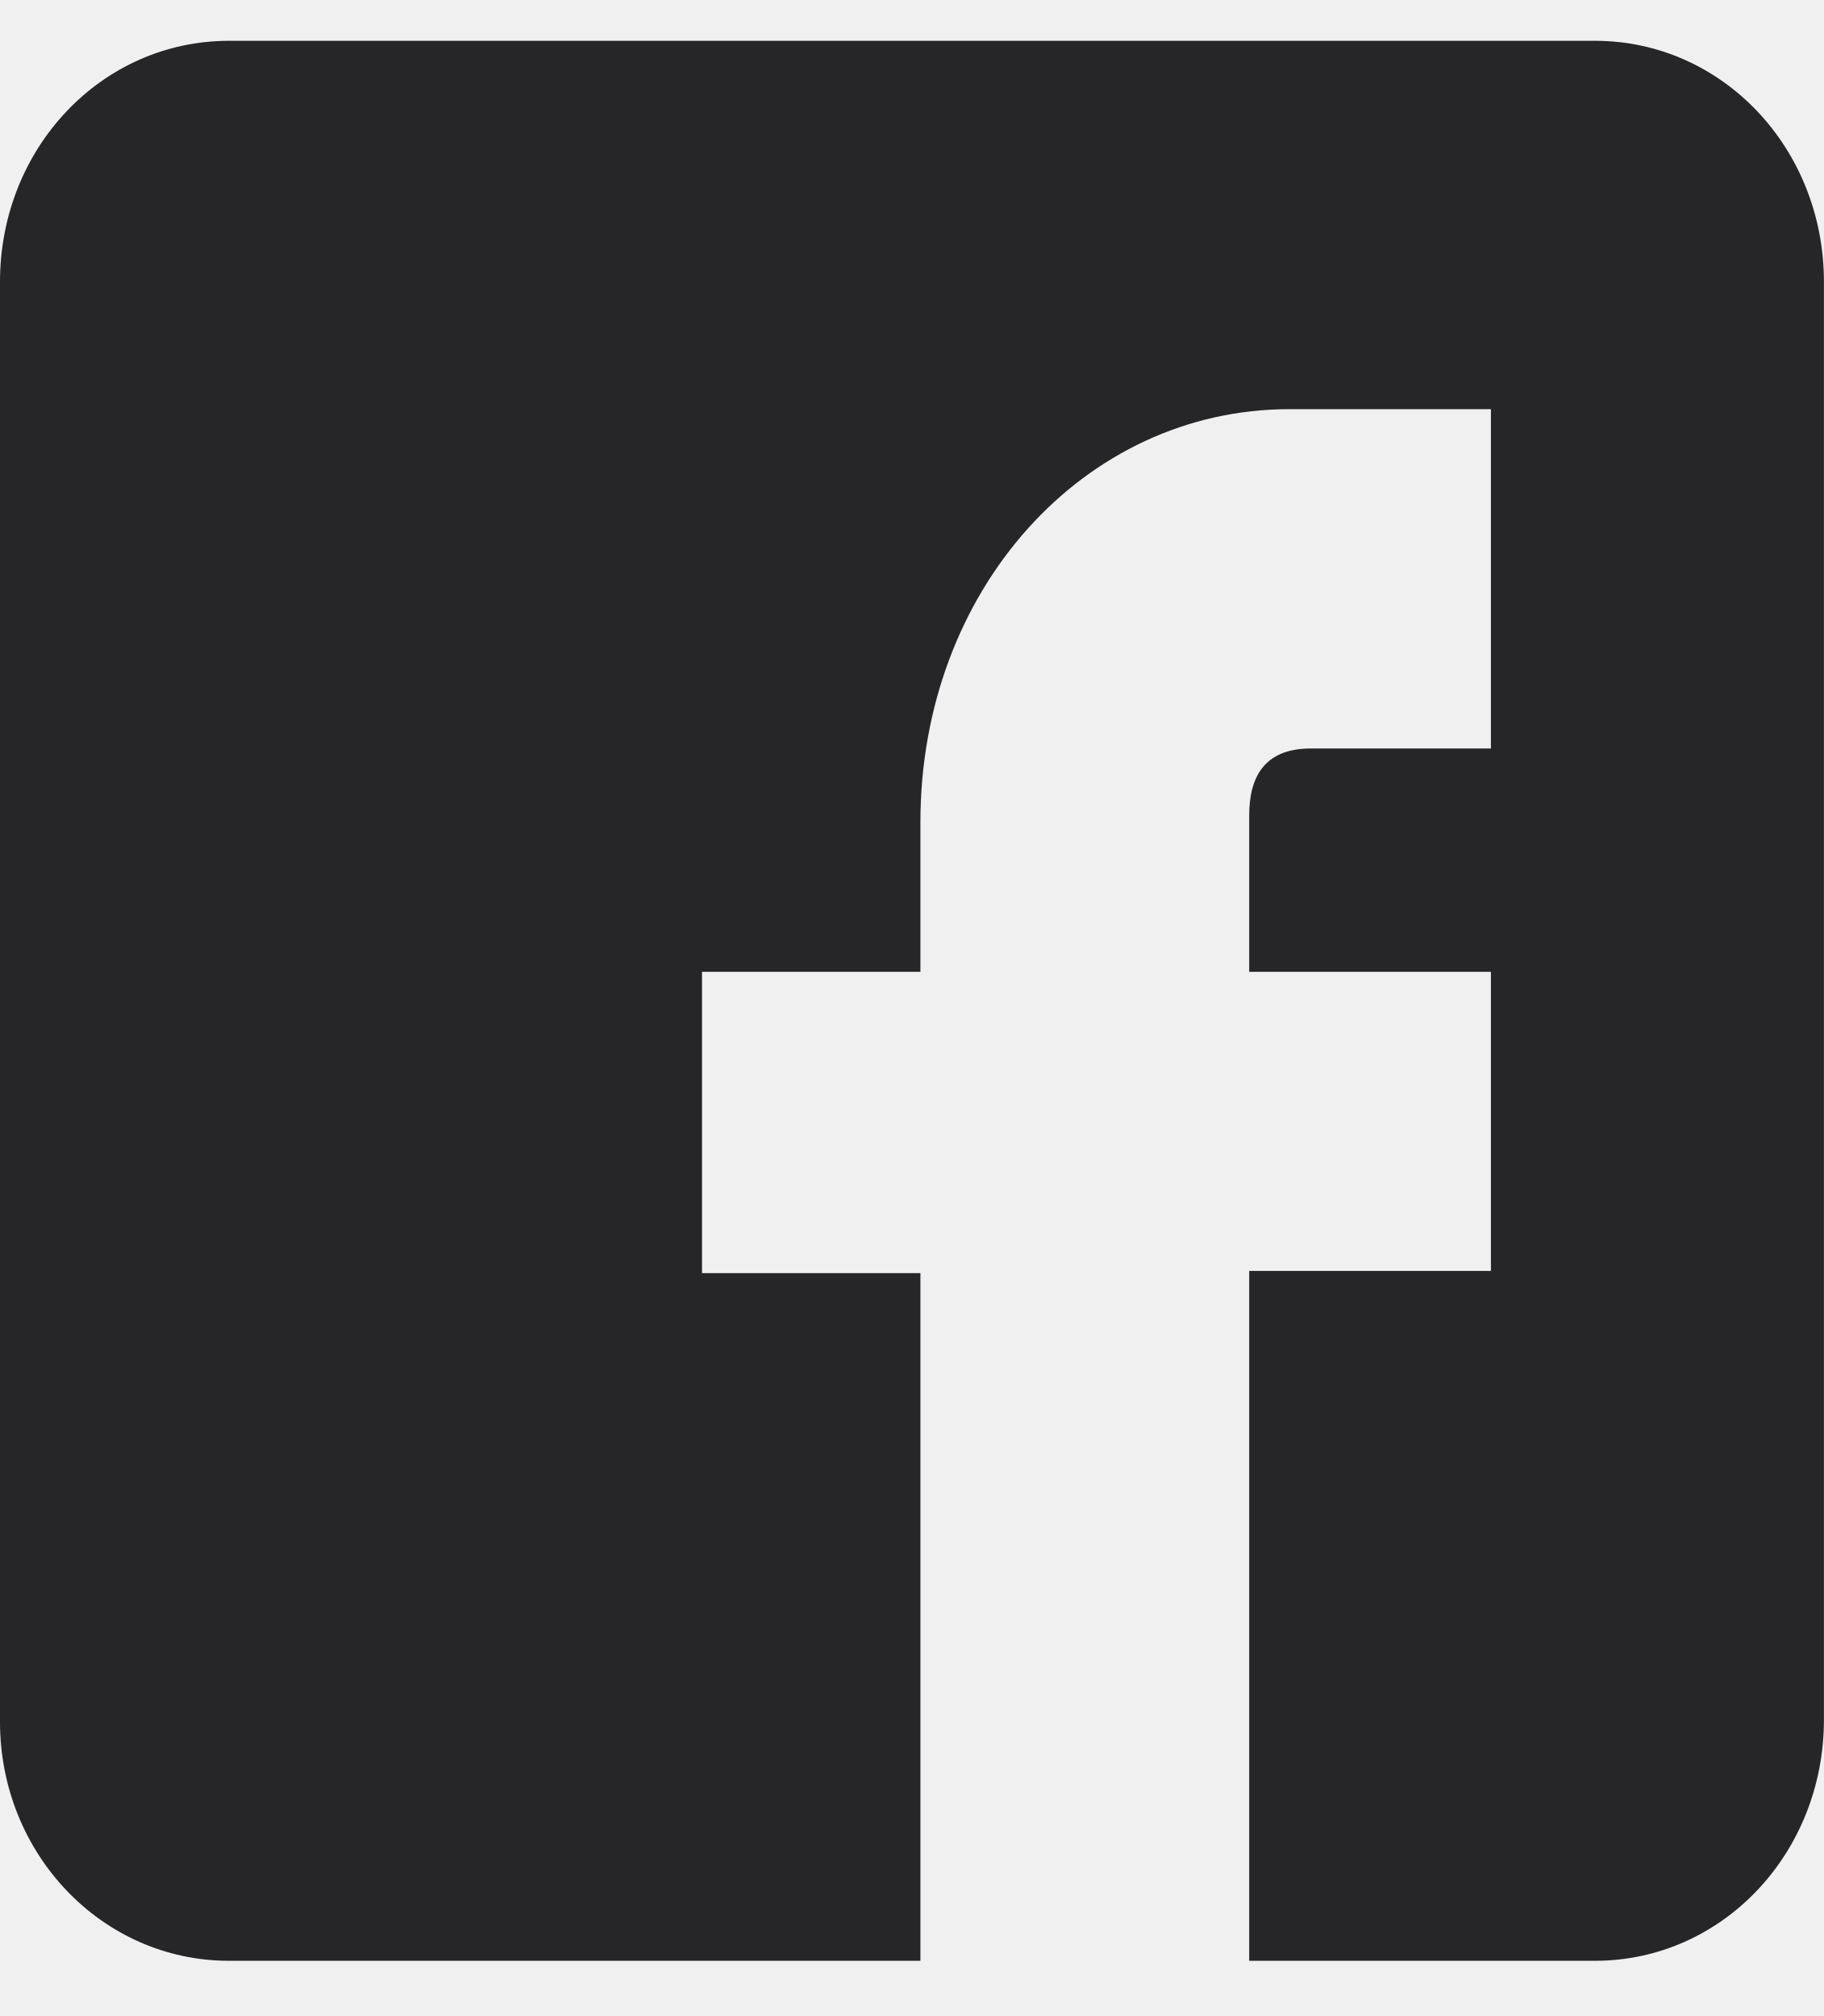
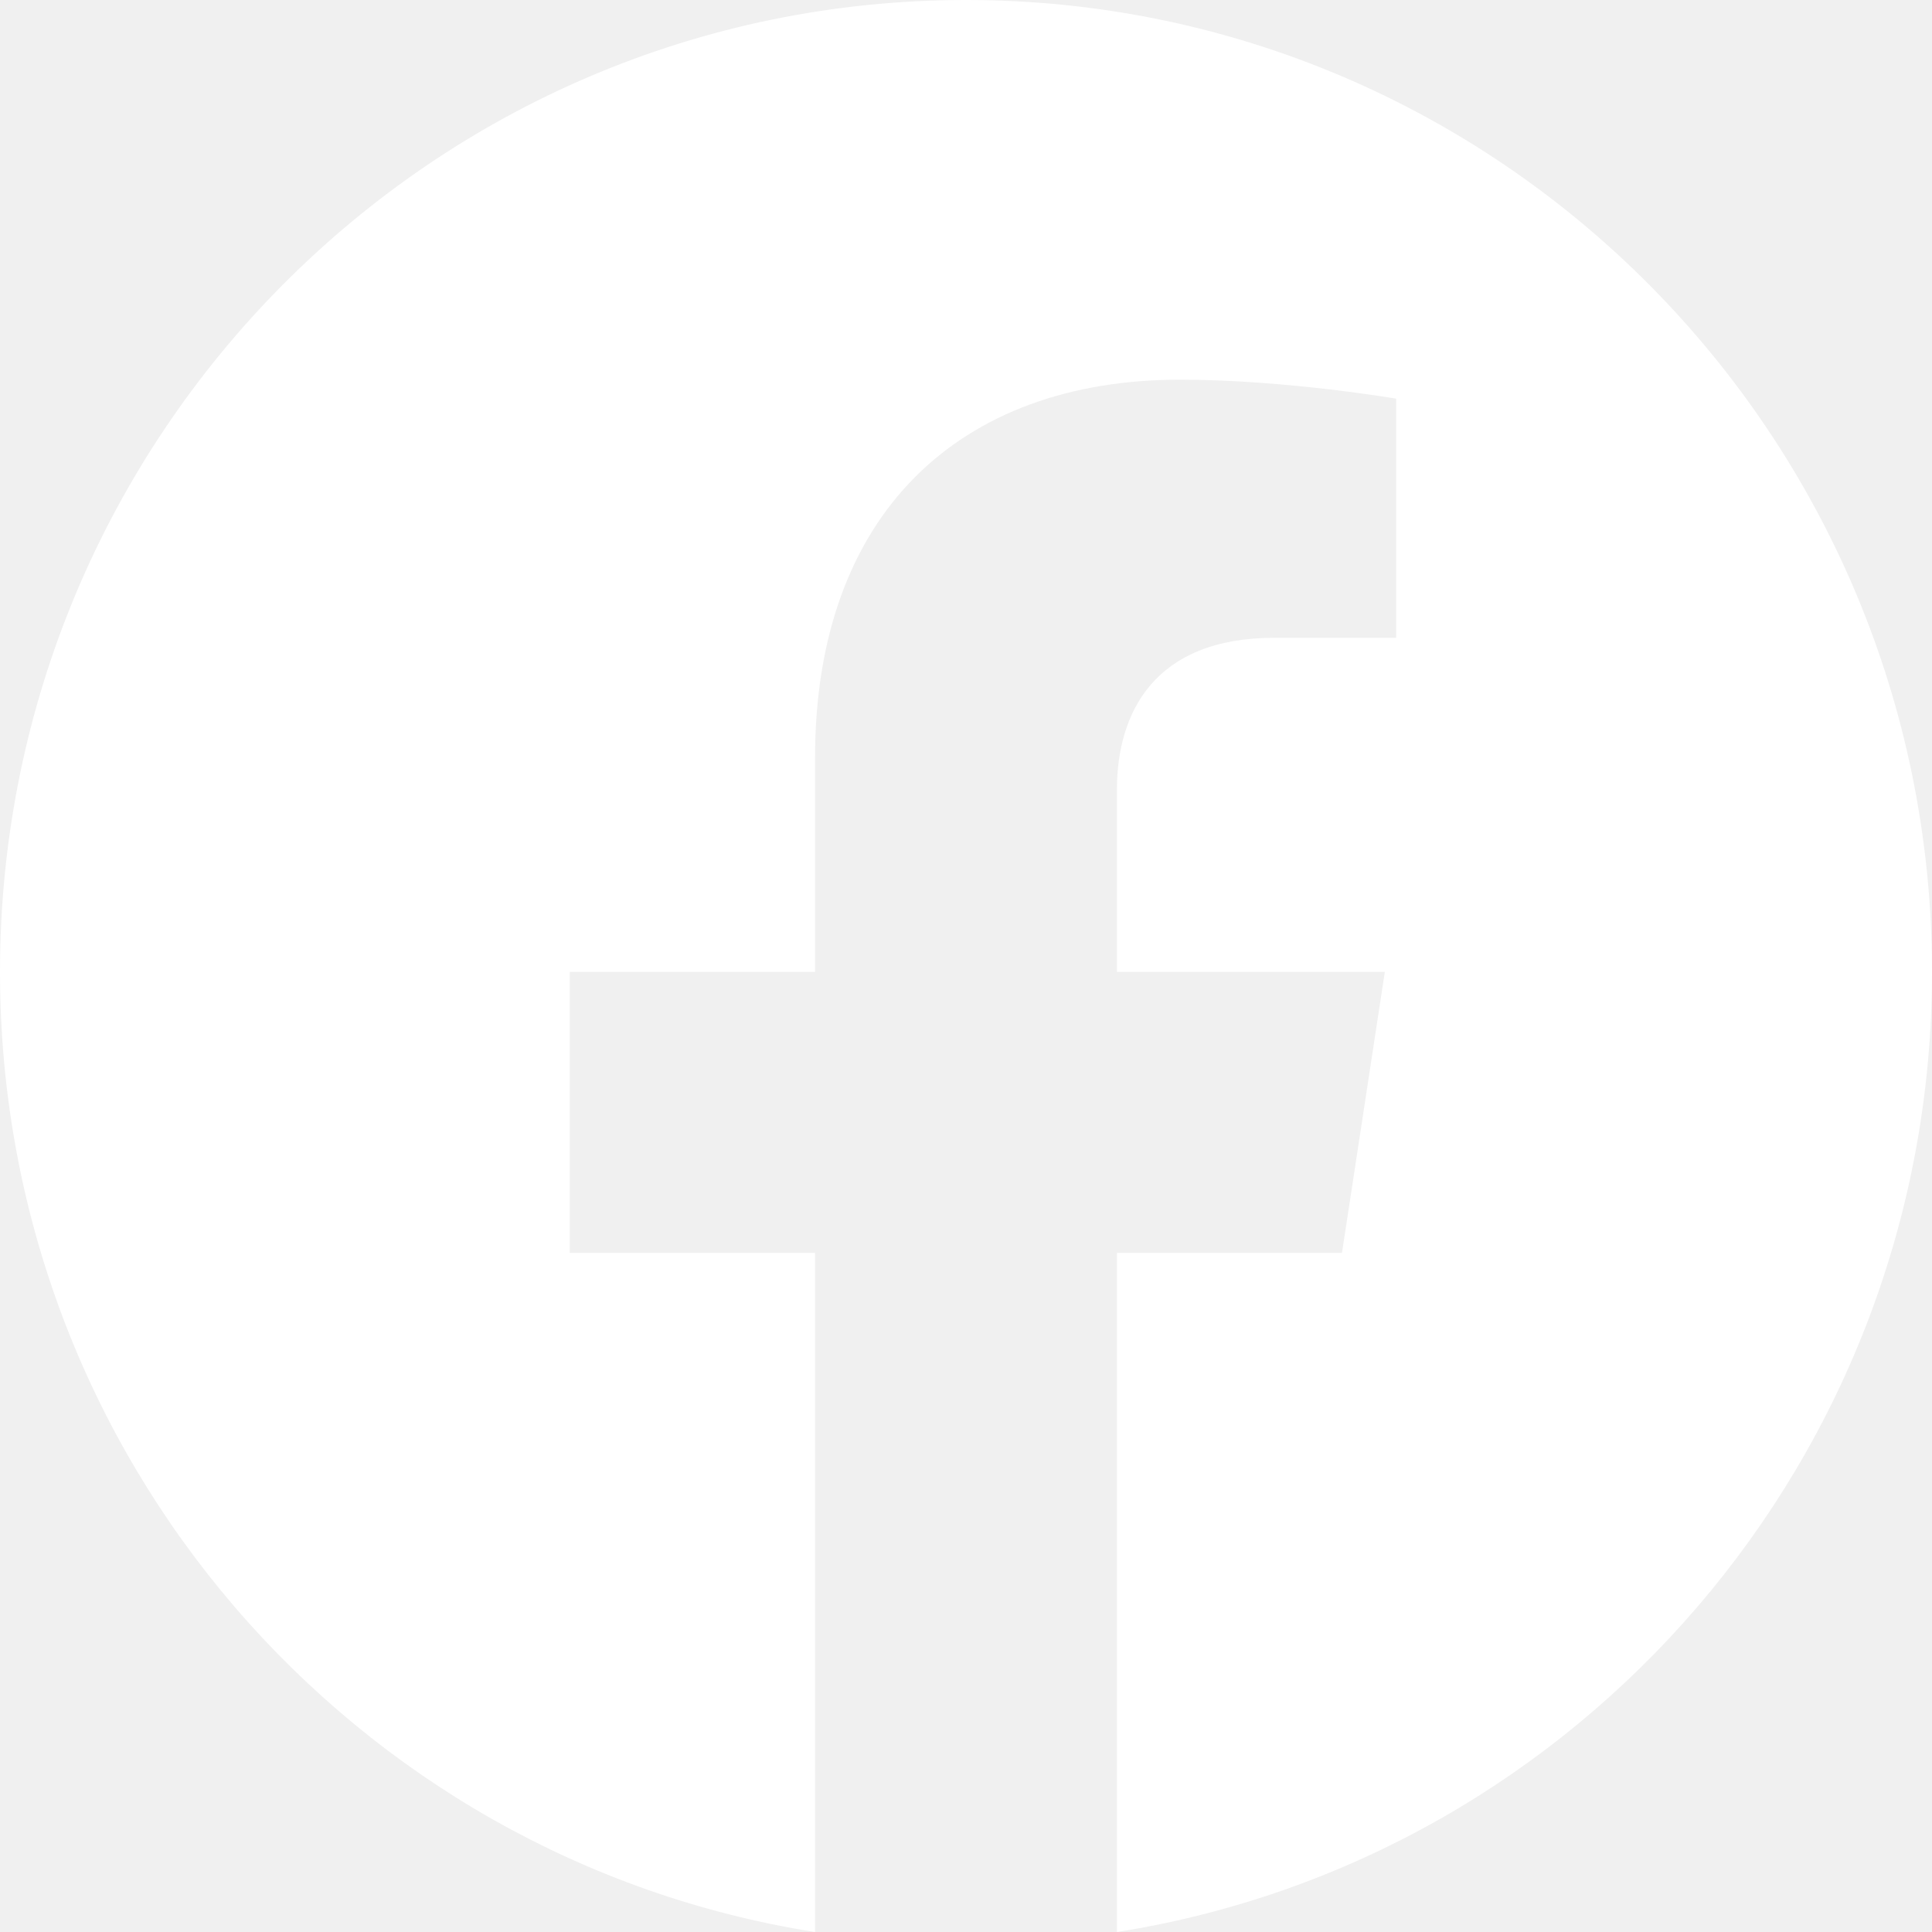
- <svg xmlns="http://www.w3.org/2000/svg" width="19" height="21" viewBox="0 0 19 21" fill="none">
-   <path d="M16.614 0.425H2.386C1.06 0.425 0 1.541 0 2.936V17.936C0 19.308 1.06 20.425 2.386 20.425H9.588V13.262H7.313V10.123H9.588V8.564C9.588 6.146 11.29 4.262 13.433 4.262H15.531V7.797H13.653C13.167 7.797 13.013 8.099 13.013 8.495V10.123H15.531V13.239H13.013V20.425H16.614C17.939 20.425 19 19.308 19 17.913V2.936C19 1.541 17.939 0.425 16.614 0.425Z" fill="#262629" />
+ <svg xmlns="http://www.w3.org/2000/svg" width="23" height="23" viewBox="0 0 23 23" fill="none">
+   <path d="M23 11.57C23 5.179 17.852 0 11.5 0C5.148 0 0 5.179 0 11.57C0 17.346 4.205 22.132 9.703 23V14.915H6.783V11.57H9.703V9.021C9.703 6.122 11.419 4.52 14.047 4.52C15.305 4.52 16.621 4.746 16.621 4.746V7.593H15.17C13.742 7.593 13.297 8.485 13.297 9.401V11.57H16.486L15.976 14.915H13.297V23C18.795 22.132 23 17.346 23 11.57Z" fill="white" />
</svg>
